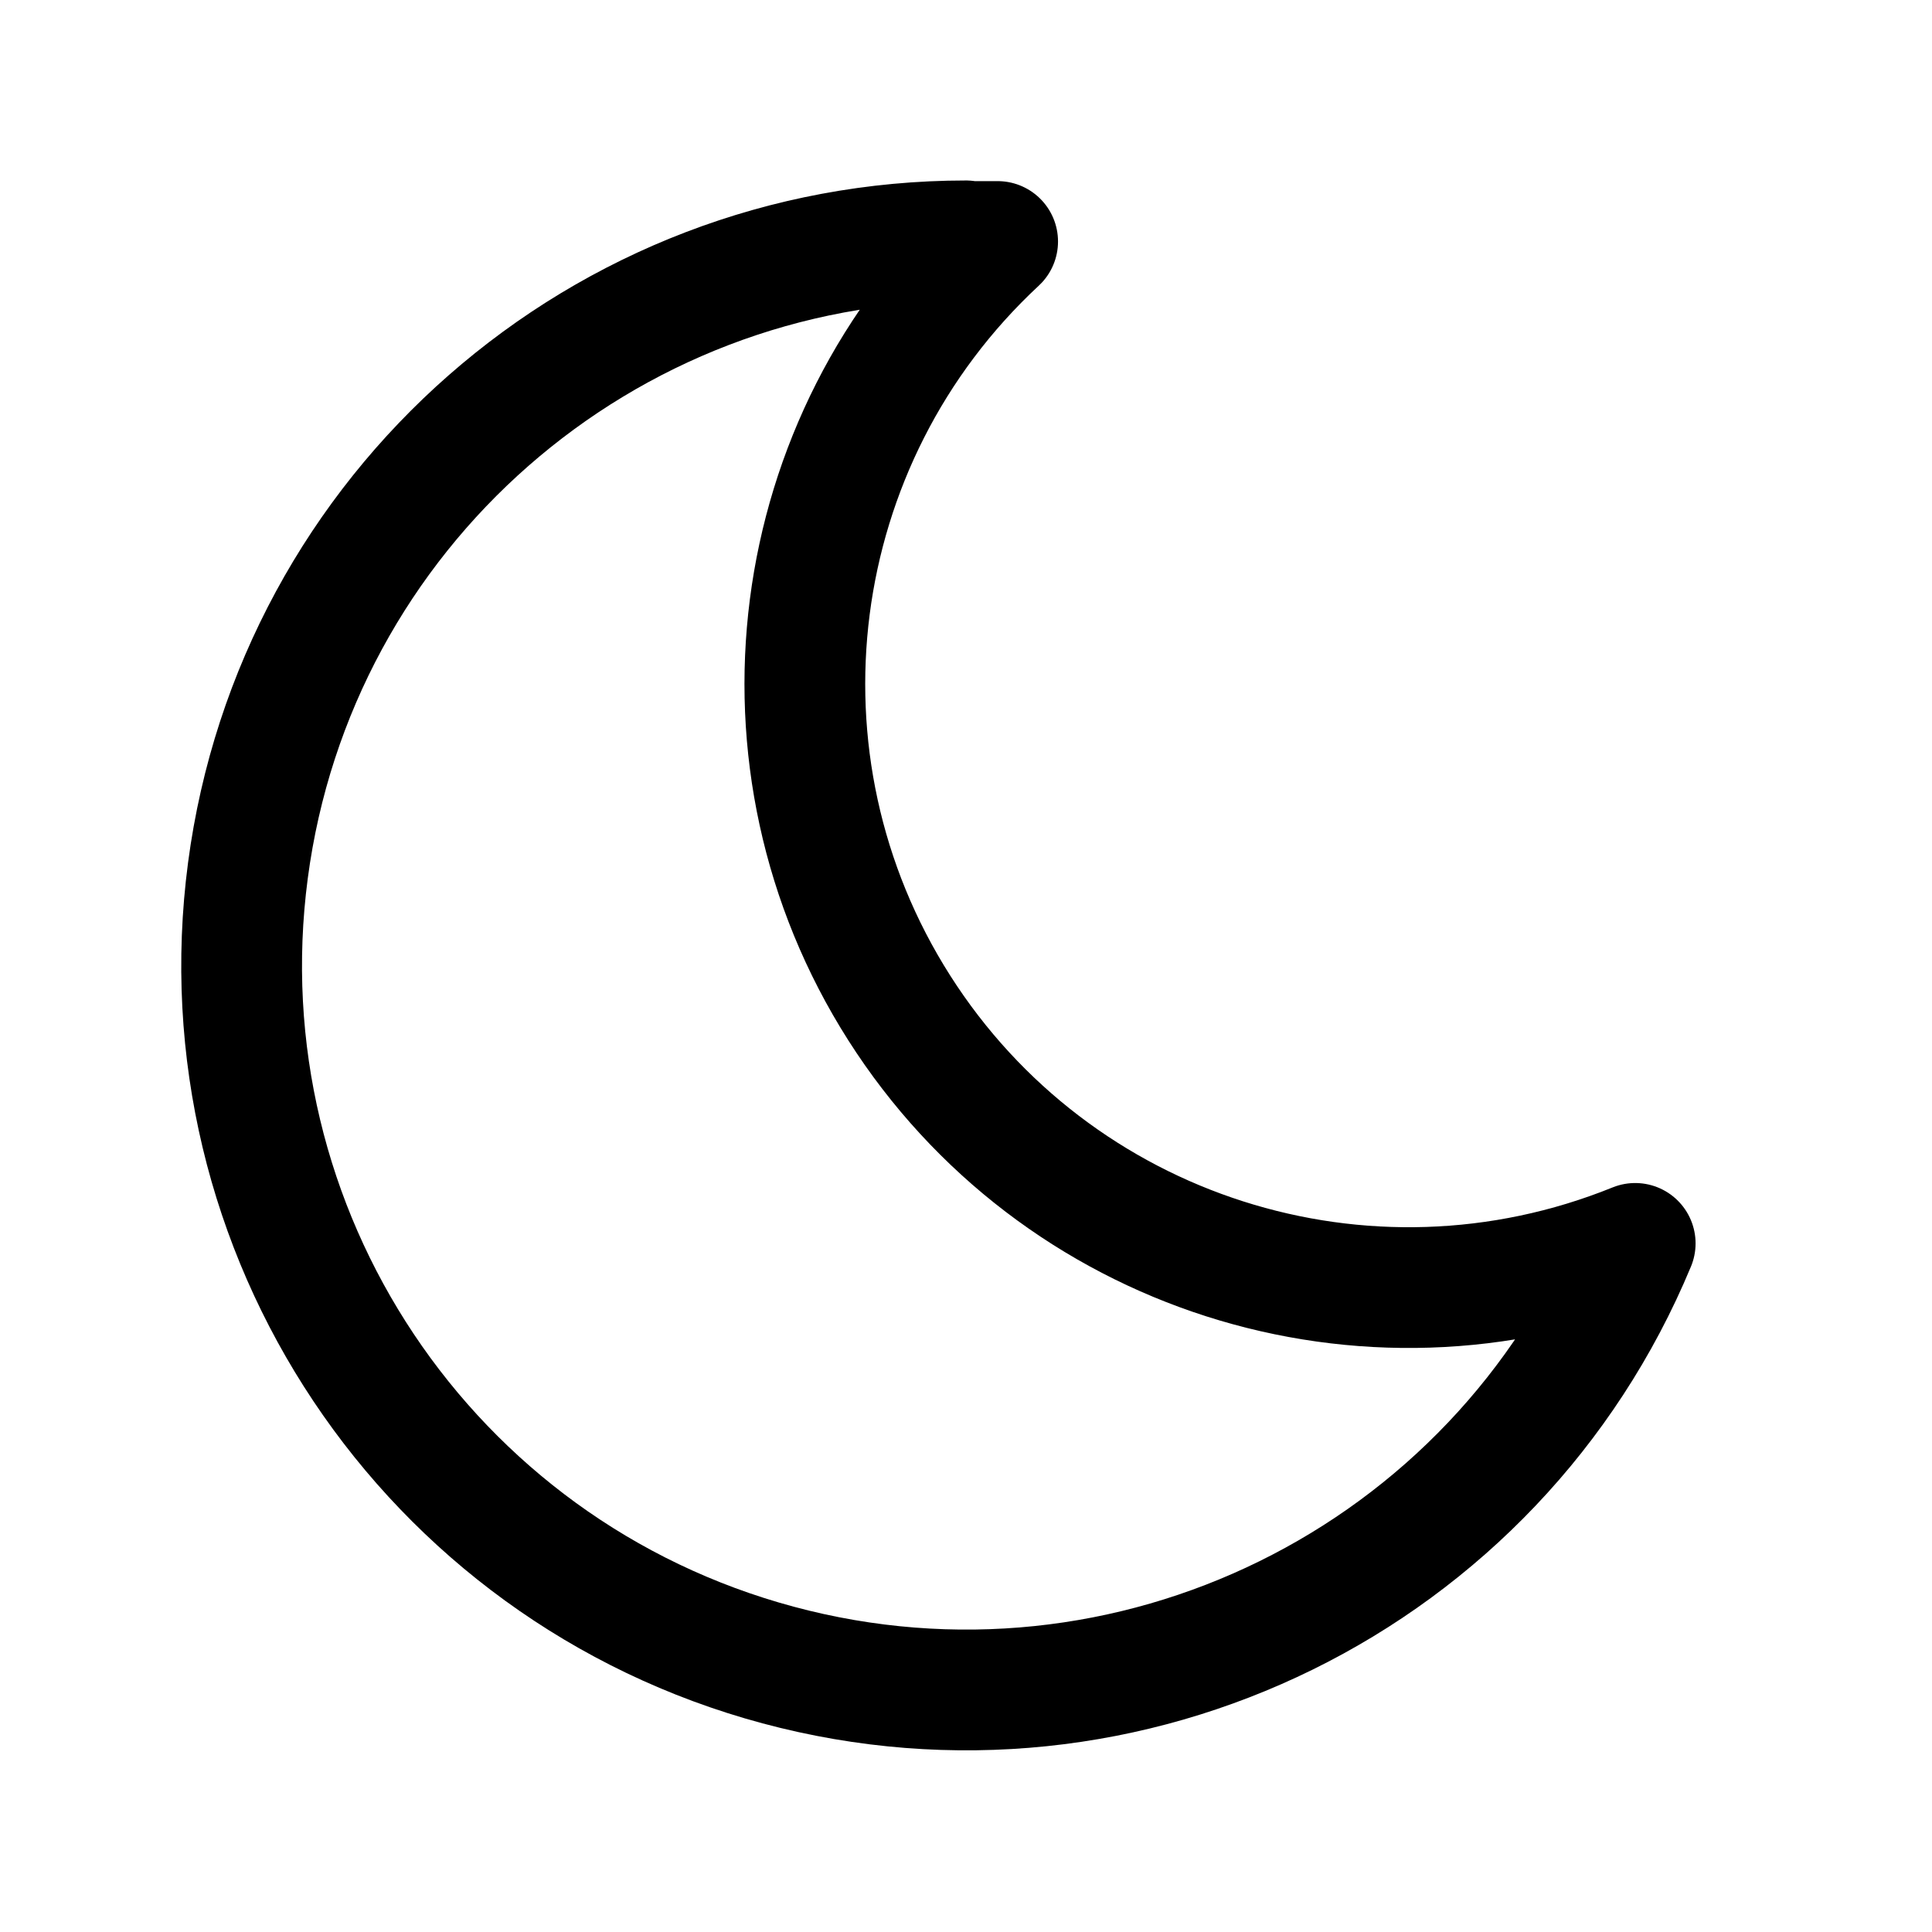
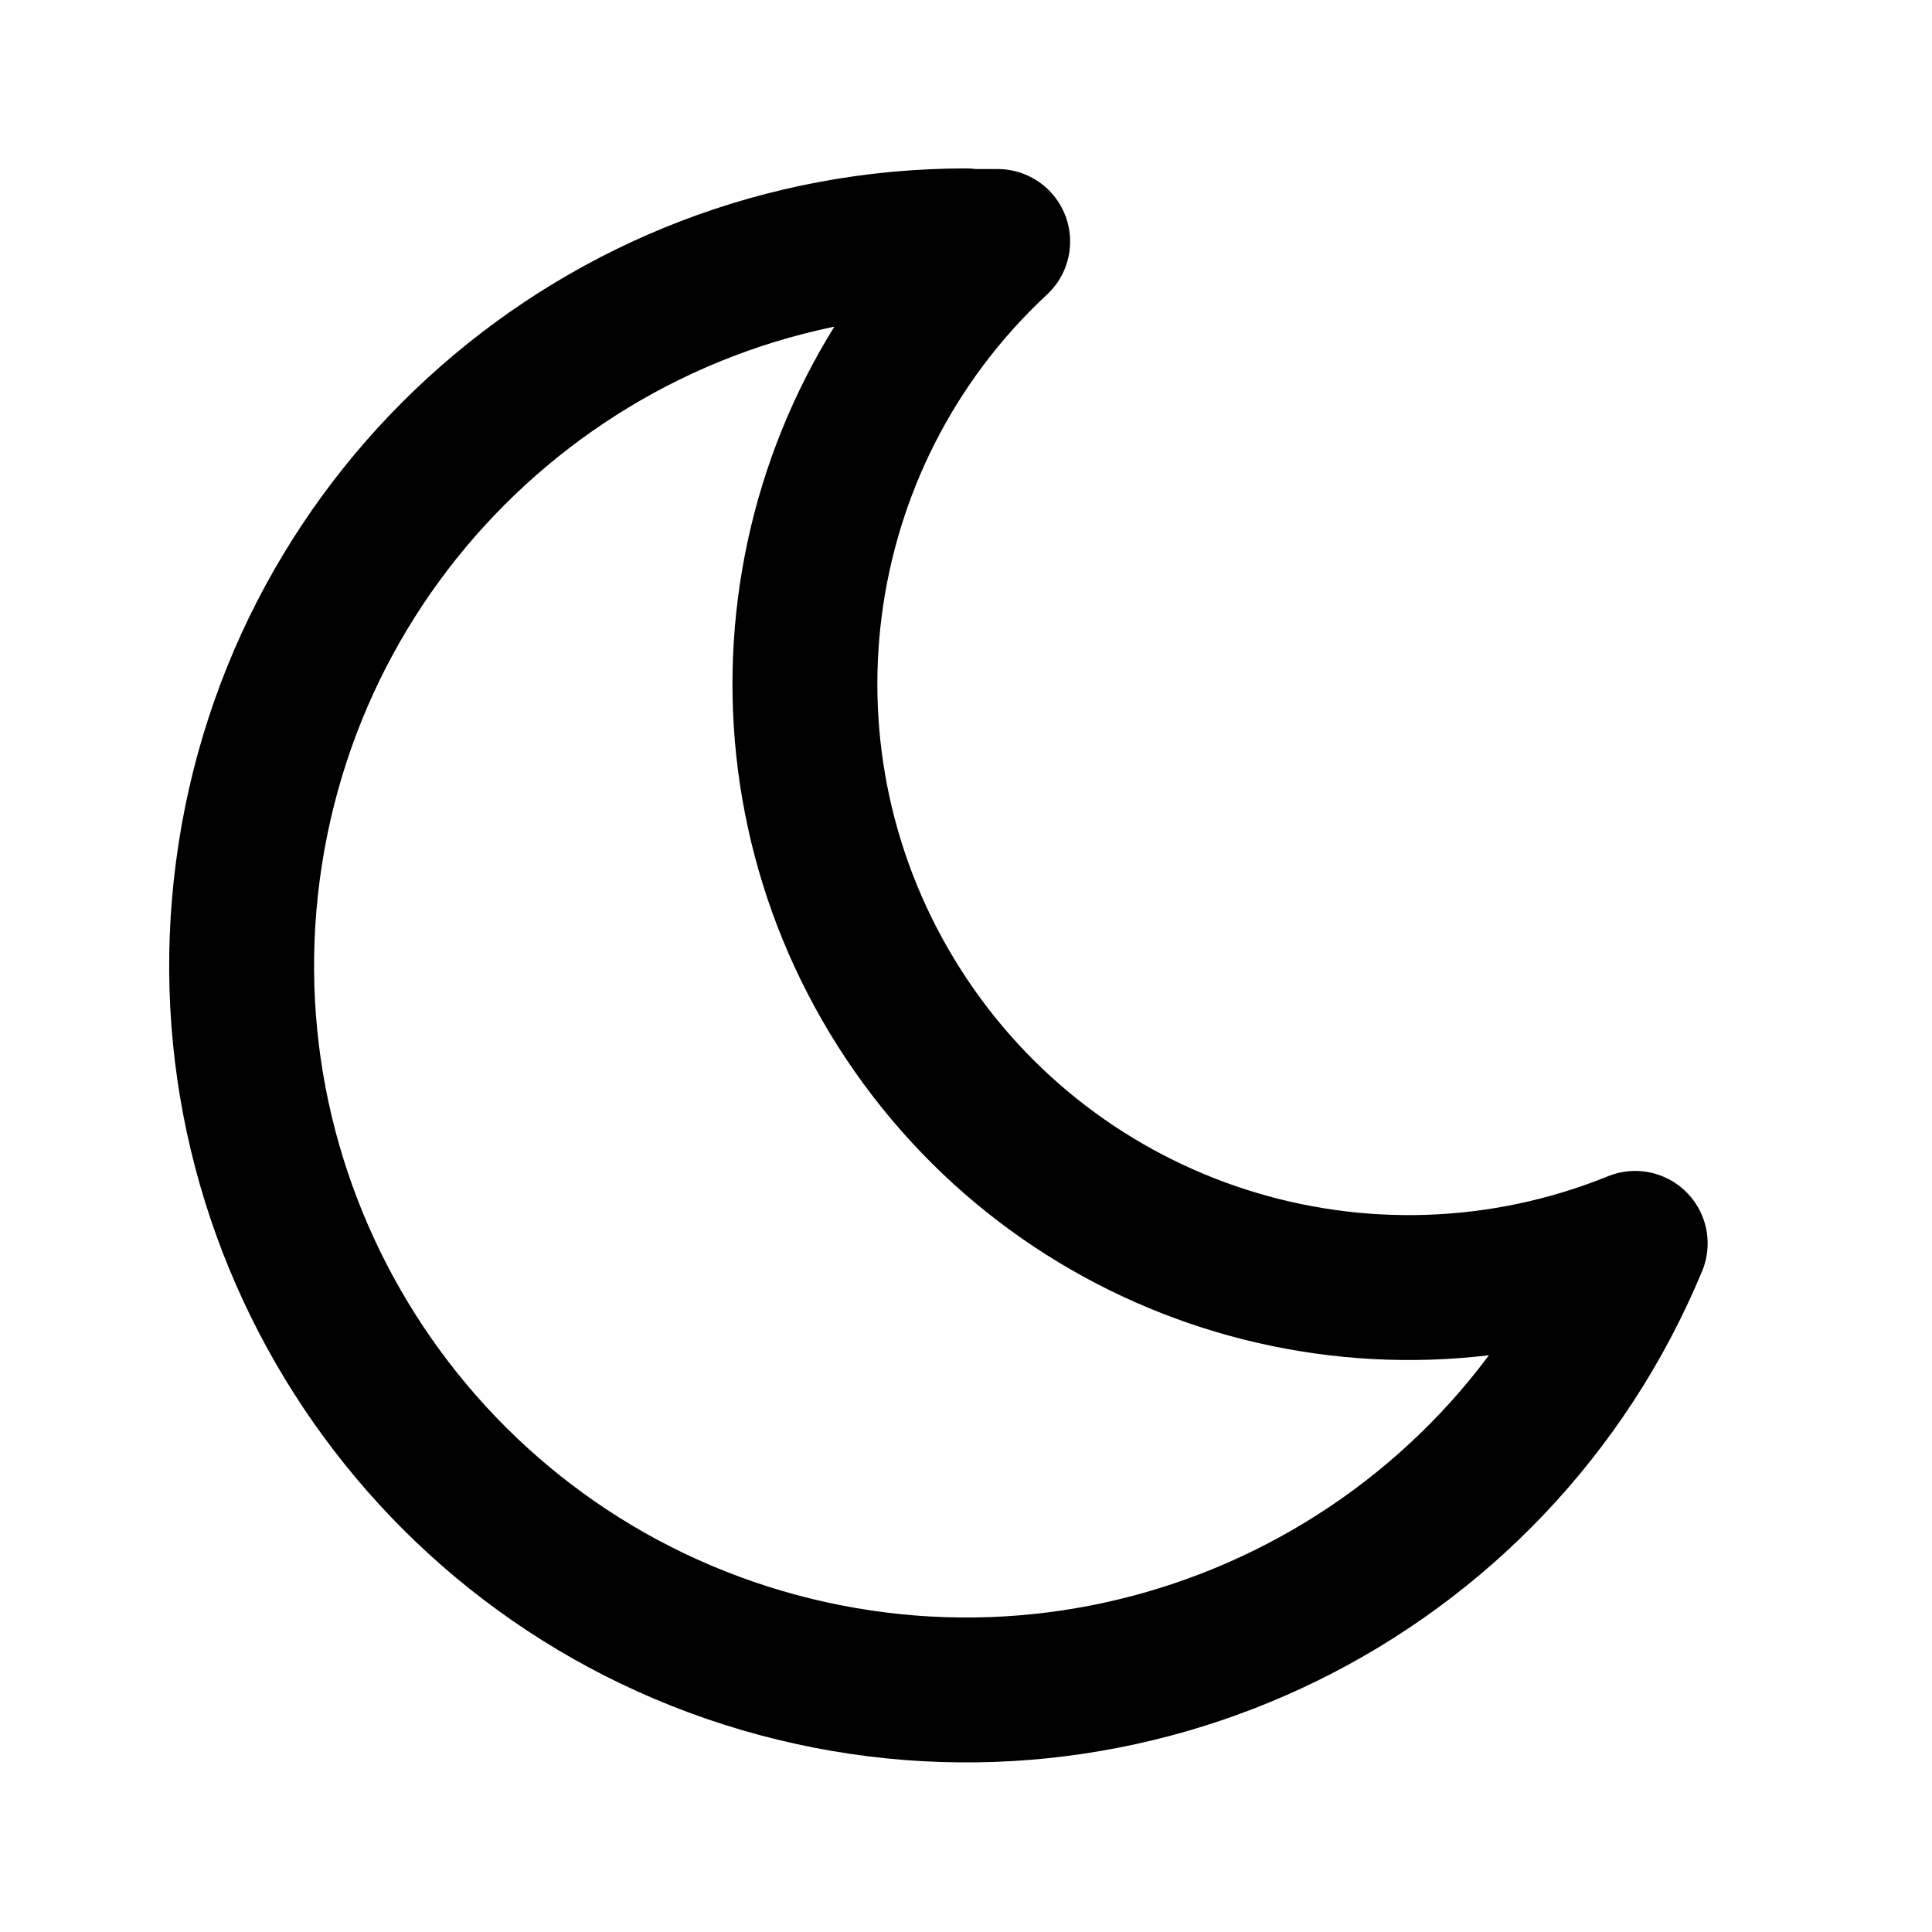
- <svg xmlns="http://www.w3.org/2000/svg" class="icon icon-tabler icon-tabler-moon" width="44" height="44" viewBox="0 0 24 24" stroke-width="1.5" stroke="currentColor" fill="none" stroke-linecap="round" stroke-linejoin="round">
-   <path stroke="none" d="M0 0h24v24H0z" fill="none" />
-   <path d="M12 3c.132 0 .263 0 .393 0a7.5 7.5 0 0 0 7.92 12.446a9 9 0 1 1 -8.313 -12.454z" />
+ <svg xmlns="http://www.w3.org/2000/svg" width="48" height="48" viewBox="0 0 48 48">
+   <path d="M21,3.008h.786A15,15,0,0,0,37.625,27.9,18,18,0,1,1,21,2.992Z" transform="translate(3.001 2.992)" fill="none" stroke="currentcolor" stroke-linecap="round" stroke-linejoin="round" stroke-width="3.6" />
</svg>
